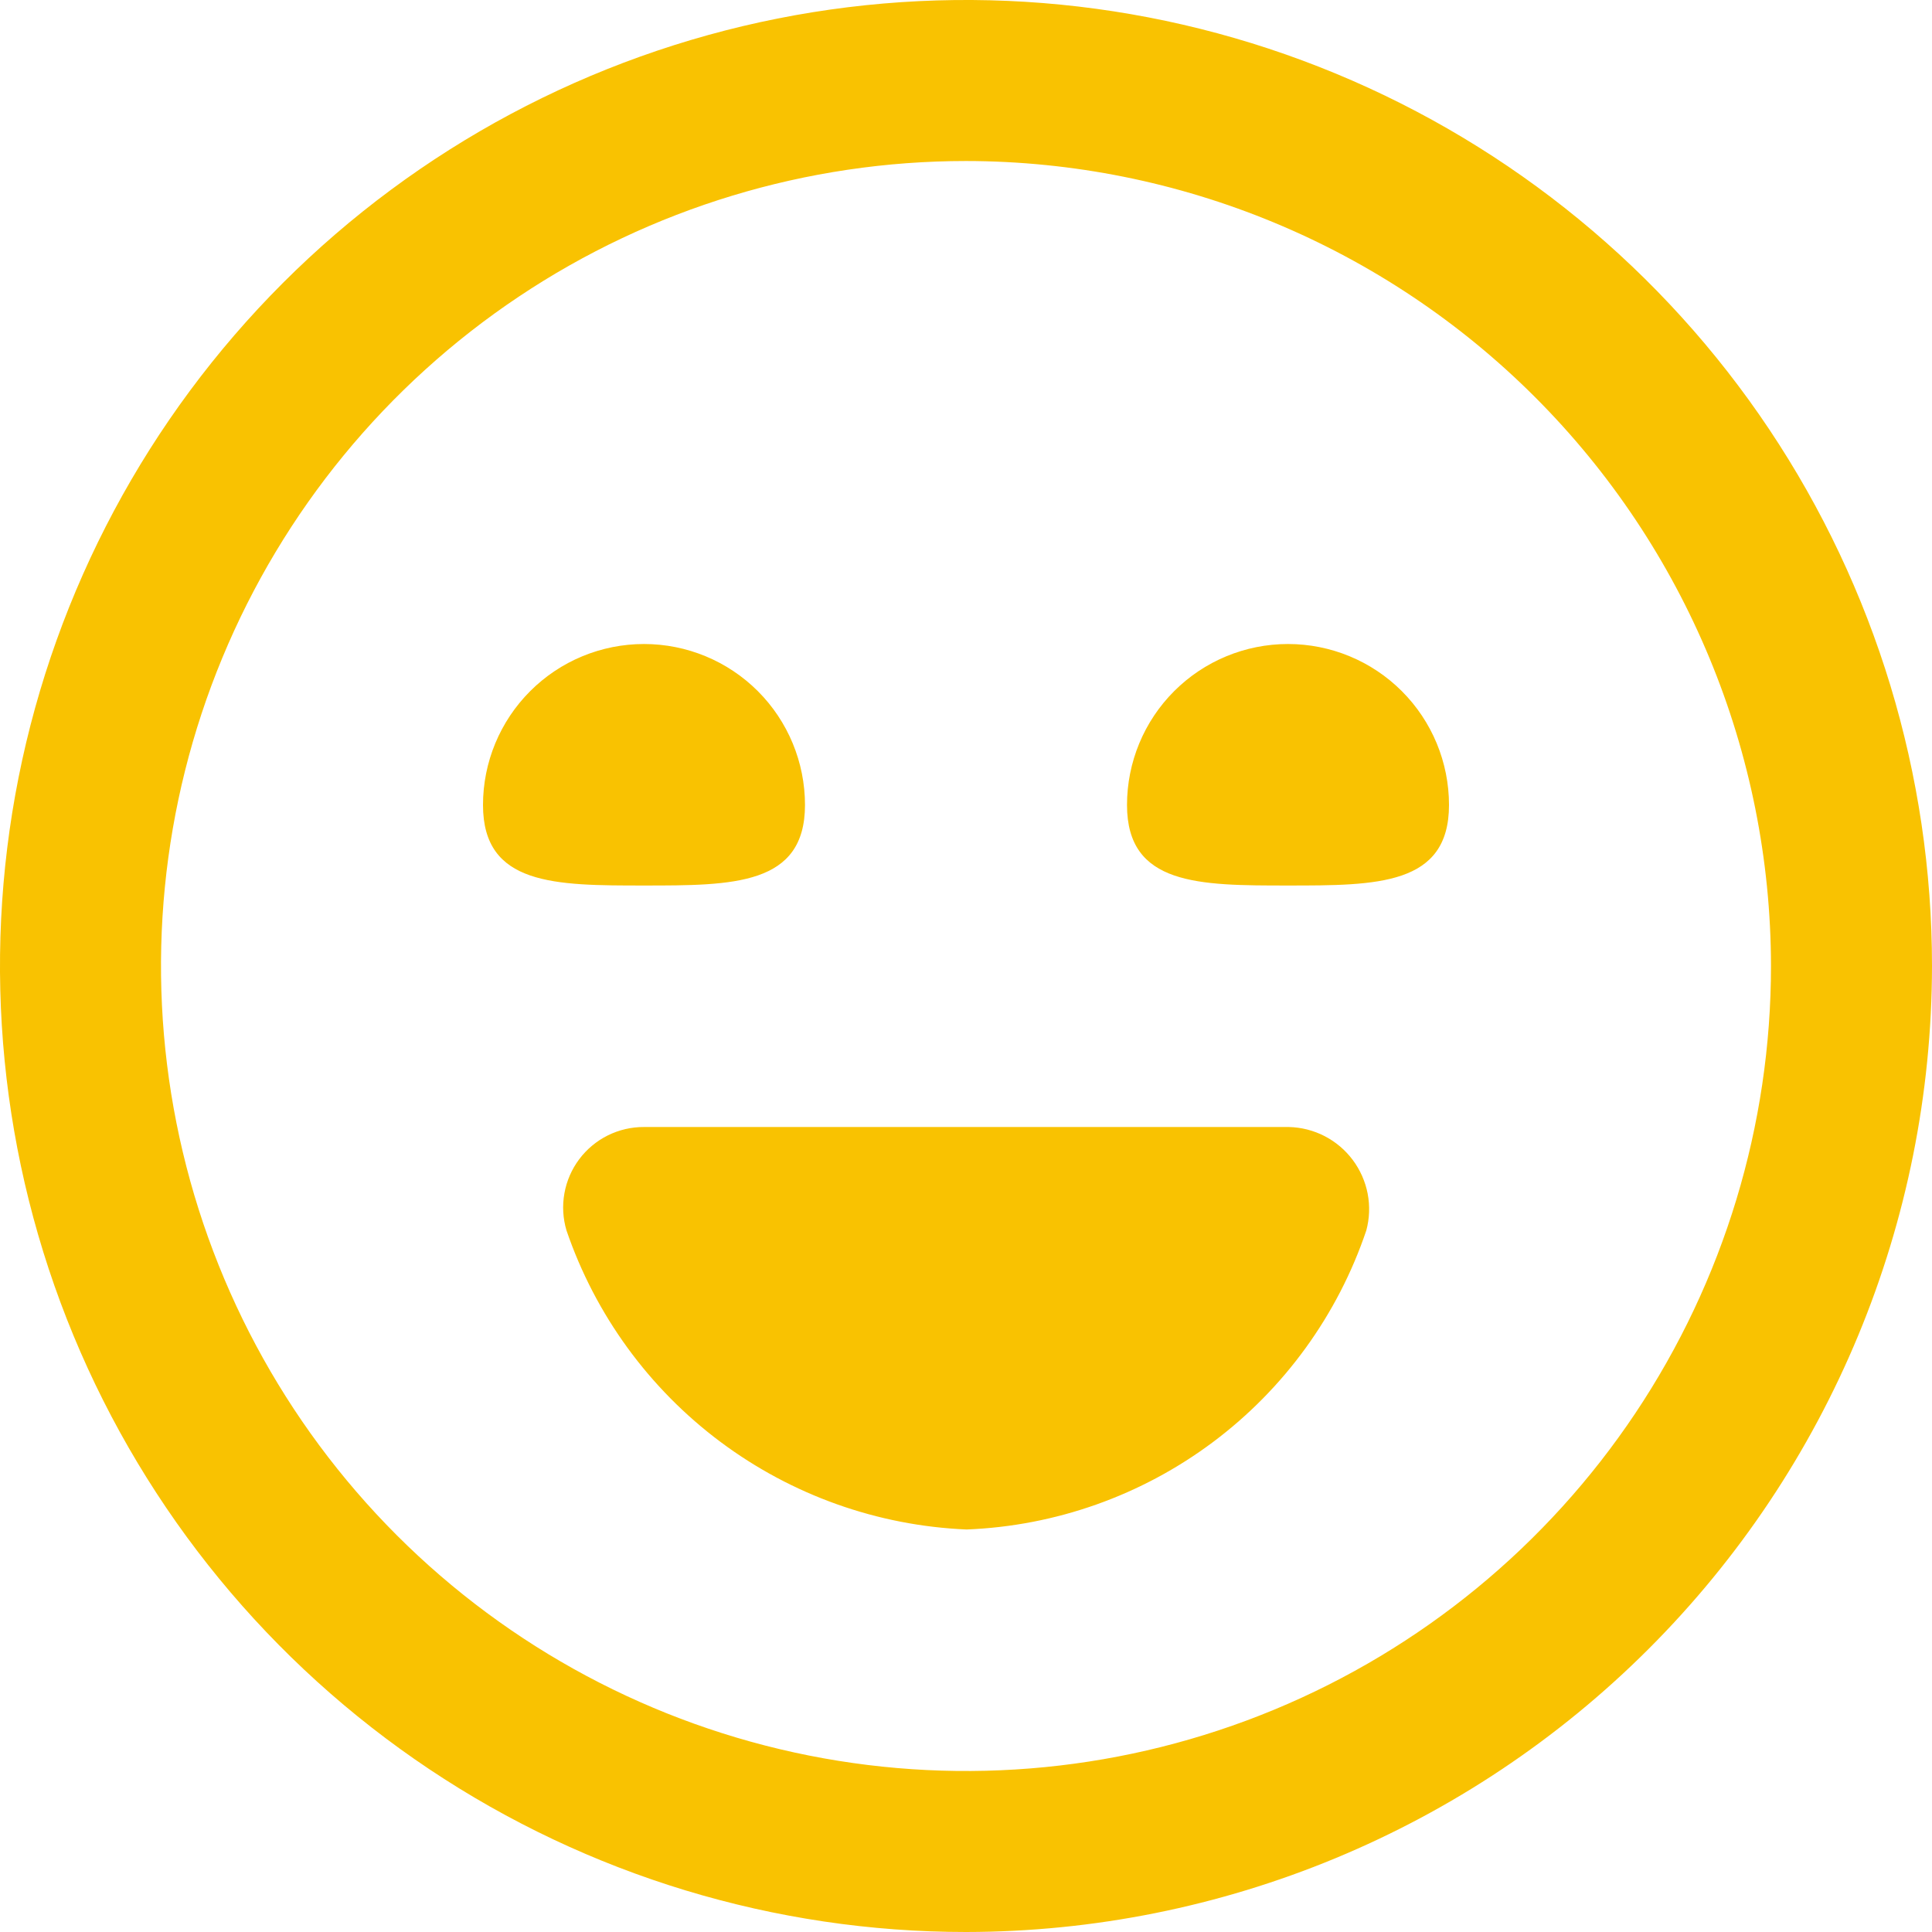
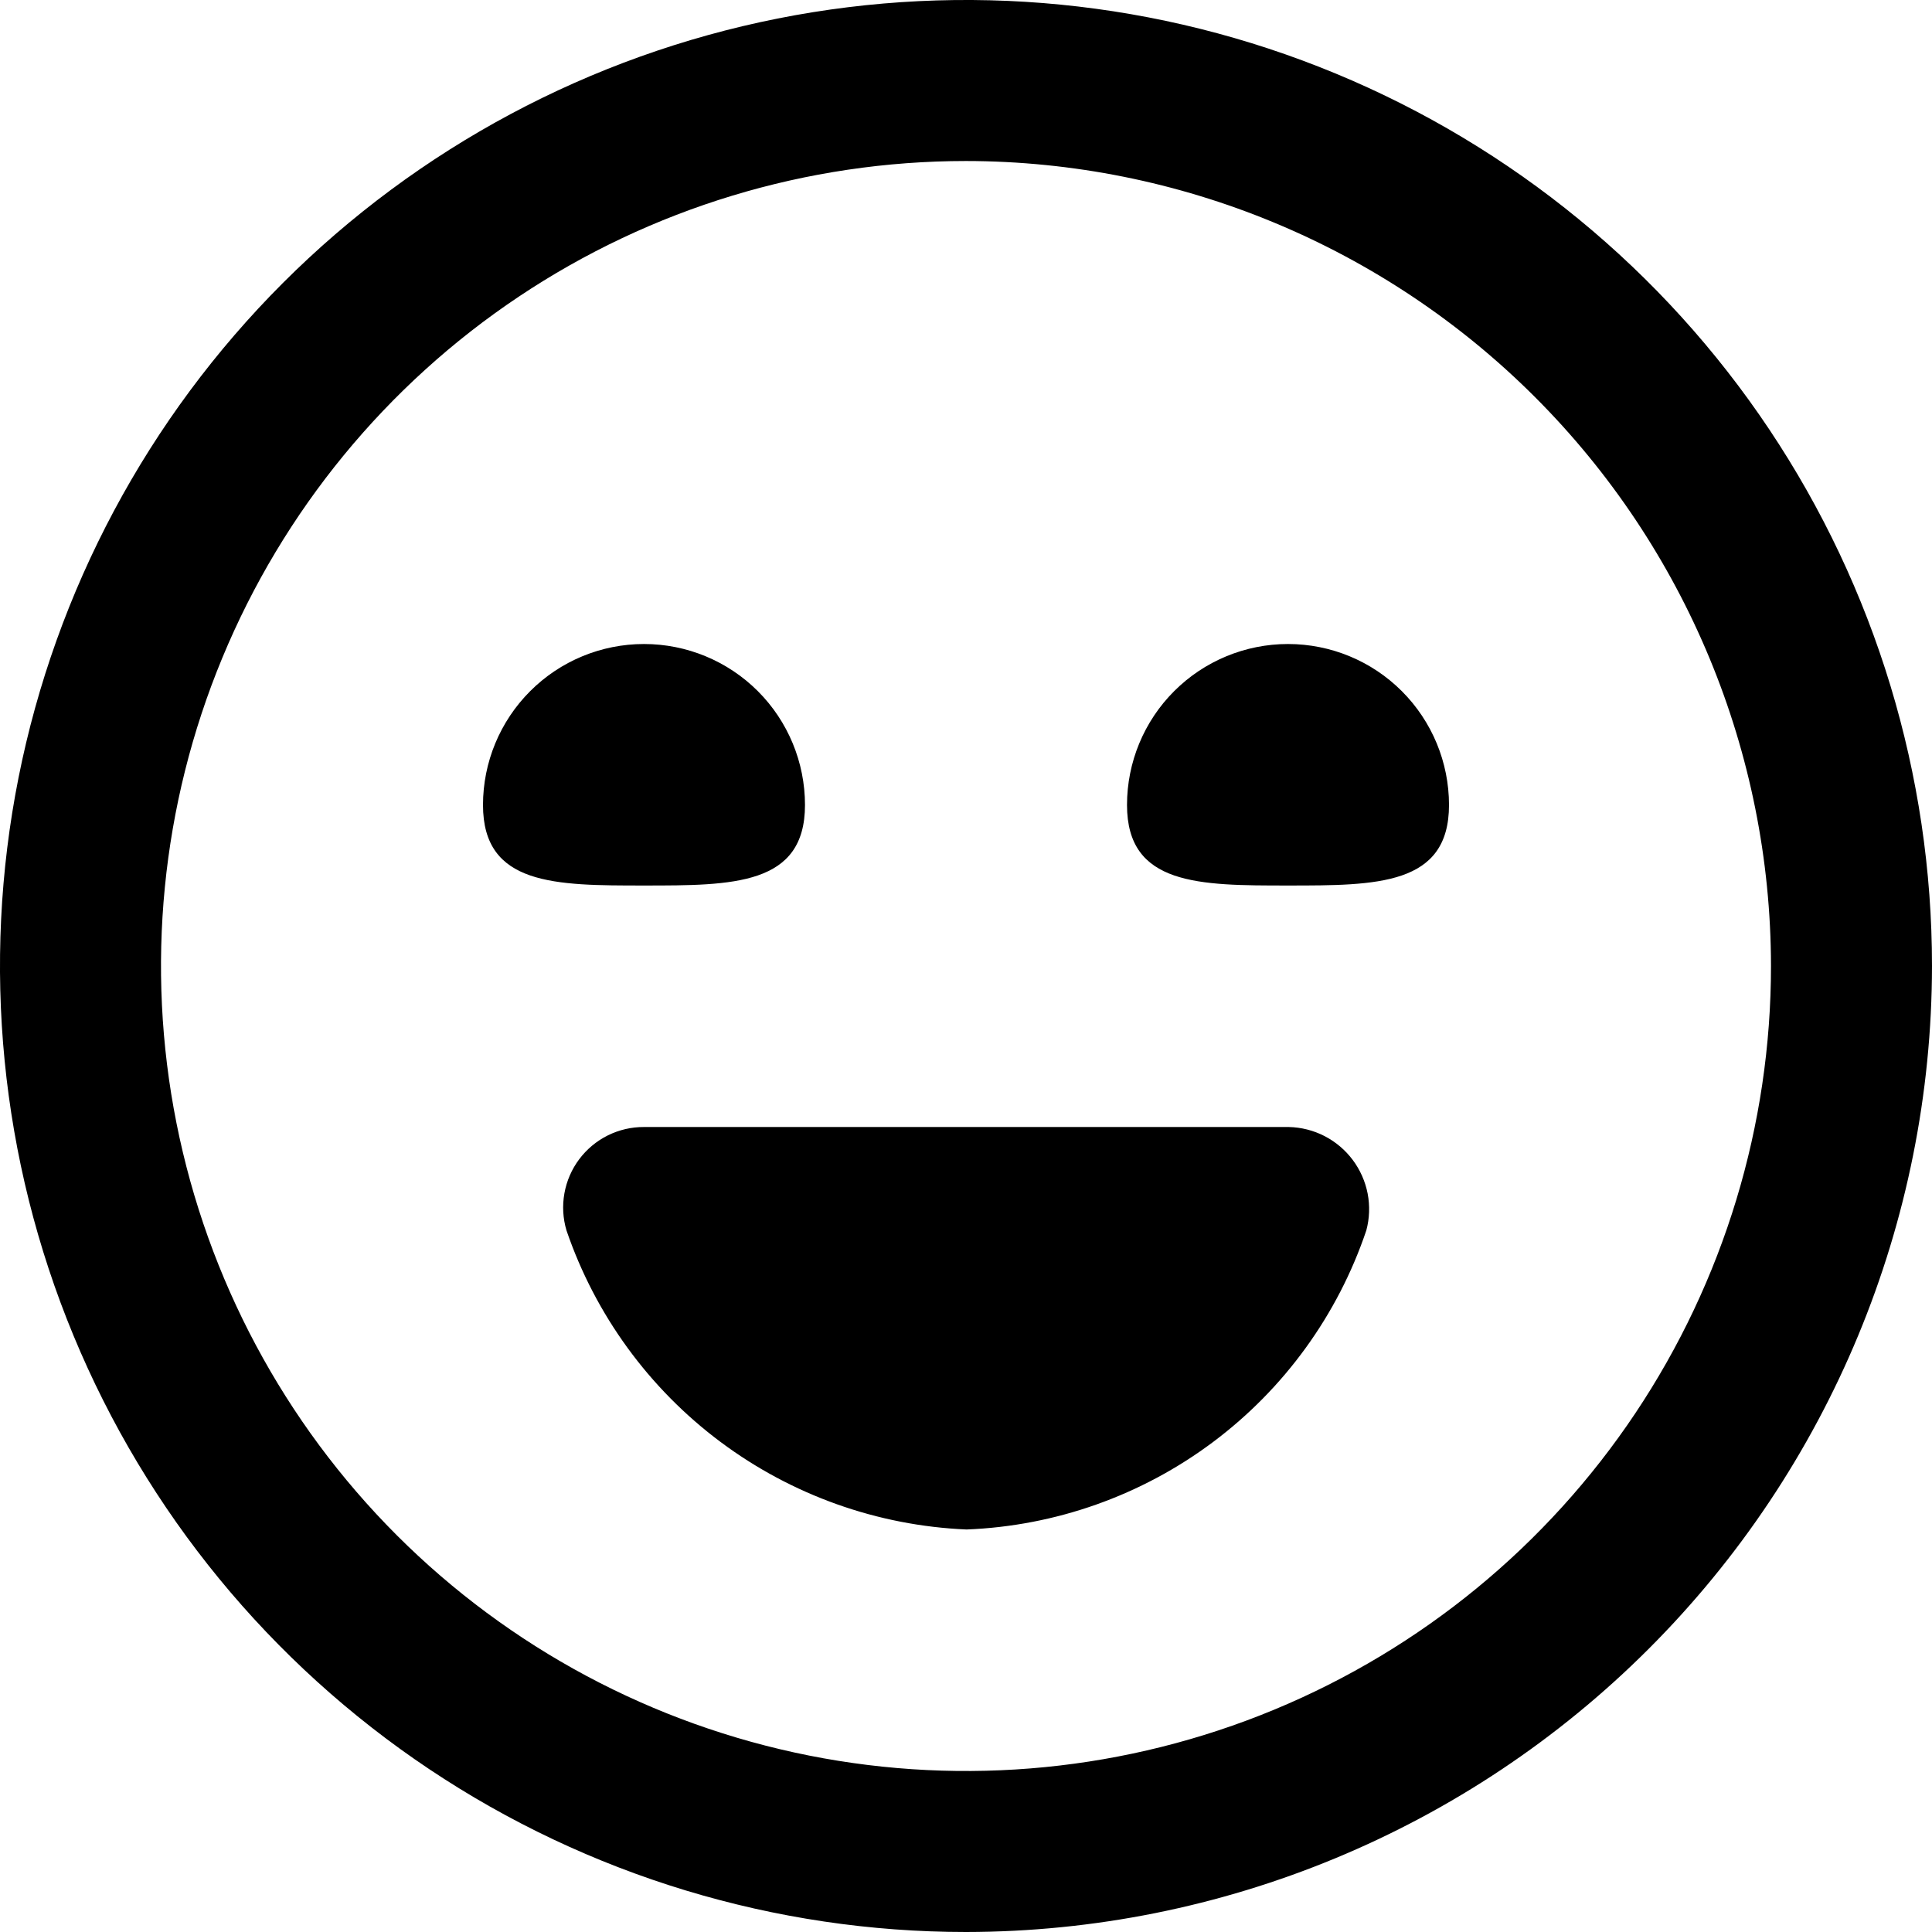
<svg xmlns="http://www.w3.org/2000/svg" width="65" height="65" viewBox="0 0 65 65" fill="none">
-   <path d="M32.5 65C26.072 65 19.789 63.094 14.444 59.523C9.099 55.952 4.934 50.876 2.474 44.937C0.014 38.999 -0.63 32.464 0.624 26.16C1.879 19.855 4.974 14.064 9.519 9.519C14.064 4.974 19.855 1.879 26.16 0.624C32.464 -0.63 38.999 0.014 44.937 2.474C50.876 4.934 55.952 9.099 59.523 14.444C63.094 19.789 65 26.072 65 32.5C64.991 41.117 61.564 49.378 55.471 55.471C49.378 61.564 41.117 64.991 32.5 65ZM32.5 5.417C27.143 5.417 21.907 7.005 17.453 9.981C12.999 12.957 9.528 17.187 7.478 22.136C5.428 27.084 4.892 32.53 5.937 37.784C6.982 43.037 9.562 47.863 13.349 51.651C17.137 55.438 21.963 58.018 27.216 59.063C32.47 60.108 37.916 59.572 42.864 57.522C47.813 55.472 52.043 52.001 55.019 47.547C57.995 43.093 59.583 37.857 59.583 32.5C59.575 25.32 56.719 18.435 51.642 13.358C46.565 8.281 39.681 5.425 32.5 5.417ZM21.667 37.917C21.244 37.915 20.827 38.012 20.448 38.2C20.07 38.388 19.741 38.663 19.487 39.001C19.234 39.339 19.063 39.732 18.989 40.148C18.914 40.564 18.938 40.992 19.059 41.397C20.029 44.234 21.833 46.712 24.234 48.507C26.636 50.302 29.523 51.331 32.519 51.458C35.516 51.34 38.406 50.315 40.808 48.518C43.209 46.722 45.009 44.238 45.968 41.397C46.077 40.992 46.092 40.568 46.013 40.157C45.933 39.746 45.761 39.358 45.51 39.023C45.259 38.688 44.935 38.414 44.563 38.222C44.19 38.031 43.779 37.926 43.36 37.917H21.667ZM16.25 27.083C16.25 29.792 18.674 29.792 21.667 29.792C24.659 29.792 27.083 29.792 27.083 27.083C27.083 25.647 26.513 24.269 25.497 23.253C24.481 22.237 23.103 21.667 21.667 21.667C20.23 21.667 18.852 22.237 17.837 23.253C16.821 24.269 16.25 25.647 16.25 27.083ZM37.917 27.083C37.917 29.792 40.341 29.792 43.333 29.792C46.326 29.792 48.75 29.792 48.75 27.083C48.75 25.647 48.179 24.269 47.163 23.253C46.148 22.237 44.77 21.667 43.333 21.667C41.897 21.667 40.519 22.237 39.503 23.253C38.487 24.269 37.917 25.647 37.917 27.083Z" fill="#F9C201" />
+   <path d="M32.5 65C26.072 65 19.789 63.094 14.444 59.523C9.099 55.952 4.934 50.876 2.474 44.937C0.014 38.999 -0.63 32.464 0.624 26.16C1.879 19.855 4.974 14.064 9.519 9.519C14.064 4.974 19.855 1.879 26.16 0.624C32.464 -0.63 38.999 0.014 44.937 2.474C50.876 4.934 55.952 9.099 59.523 14.444C63.094 19.789 65 26.072 65 32.5C64.991 41.117 61.564 49.378 55.471 55.471C49.378 61.564 41.117 64.991 32.5 65ZM32.5 5.417C27.143 5.417 21.907 7.005 17.453 9.981C12.999 12.957 9.528 17.187 7.478 22.136C5.428 27.084 4.892 32.53 5.937 37.784C6.982 43.037 9.562 47.863 13.349 51.651C17.137 55.438 21.963 58.018 27.216 59.063C32.47 60.108 37.916 59.572 42.864 57.522C47.813 55.472 52.043 52.001 55.019 47.547C57.995 43.093 59.583 37.857 59.583 32.5C59.575 25.32 56.719 18.435 51.642 13.358C46.565 8.281 39.681 5.425 32.5 5.417ZM21.667 37.917C21.244 37.915 20.827 38.012 20.448 38.2C20.07 38.388 19.741 38.663 19.487 39.001C19.234 39.339 19.063 39.732 18.989 40.148C18.914 40.564 18.938 40.992 19.059 41.397C20.029 44.234 21.833 46.712 24.234 48.507C26.636 50.302 29.523 51.331 32.519 51.458C35.516 51.34 38.406 50.315 40.808 48.518C43.209 46.722 45.009 44.238 45.968 41.397C46.077 40.992 46.092 40.568 46.013 40.157C45.933 39.746 45.761 39.358 45.51 39.023C45.259 38.688 44.935 38.414 44.563 38.222C44.19 38.031 43.779 37.926 43.36 37.917H21.667ZM16.25 27.083C16.25 29.792 18.674 29.792 21.667 29.792C24.659 29.792 27.083 29.792 27.083 27.083C27.083 25.647 26.513 24.269 25.497 23.253C24.481 22.237 23.103 21.667 21.667 21.667C20.23 21.667 18.852 22.237 17.837 23.253C16.821 24.269 16.25 25.647 16.25 27.083ZM37.917 27.083C37.917 29.792 40.341 29.792 43.333 29.792C46.326 29.792 48.75 29.792 48.75 27.083C48.75 25.647 48.179 24.269 47.163 23.253C46.148 22.237 44.77 21.667 43.333 21.667C41.897 21.667 40.519 22.237 39.503 23.253C38.487 24.269 37.917 25.647 37.917 27.083Z" fill="currentColor" />
</svg>
